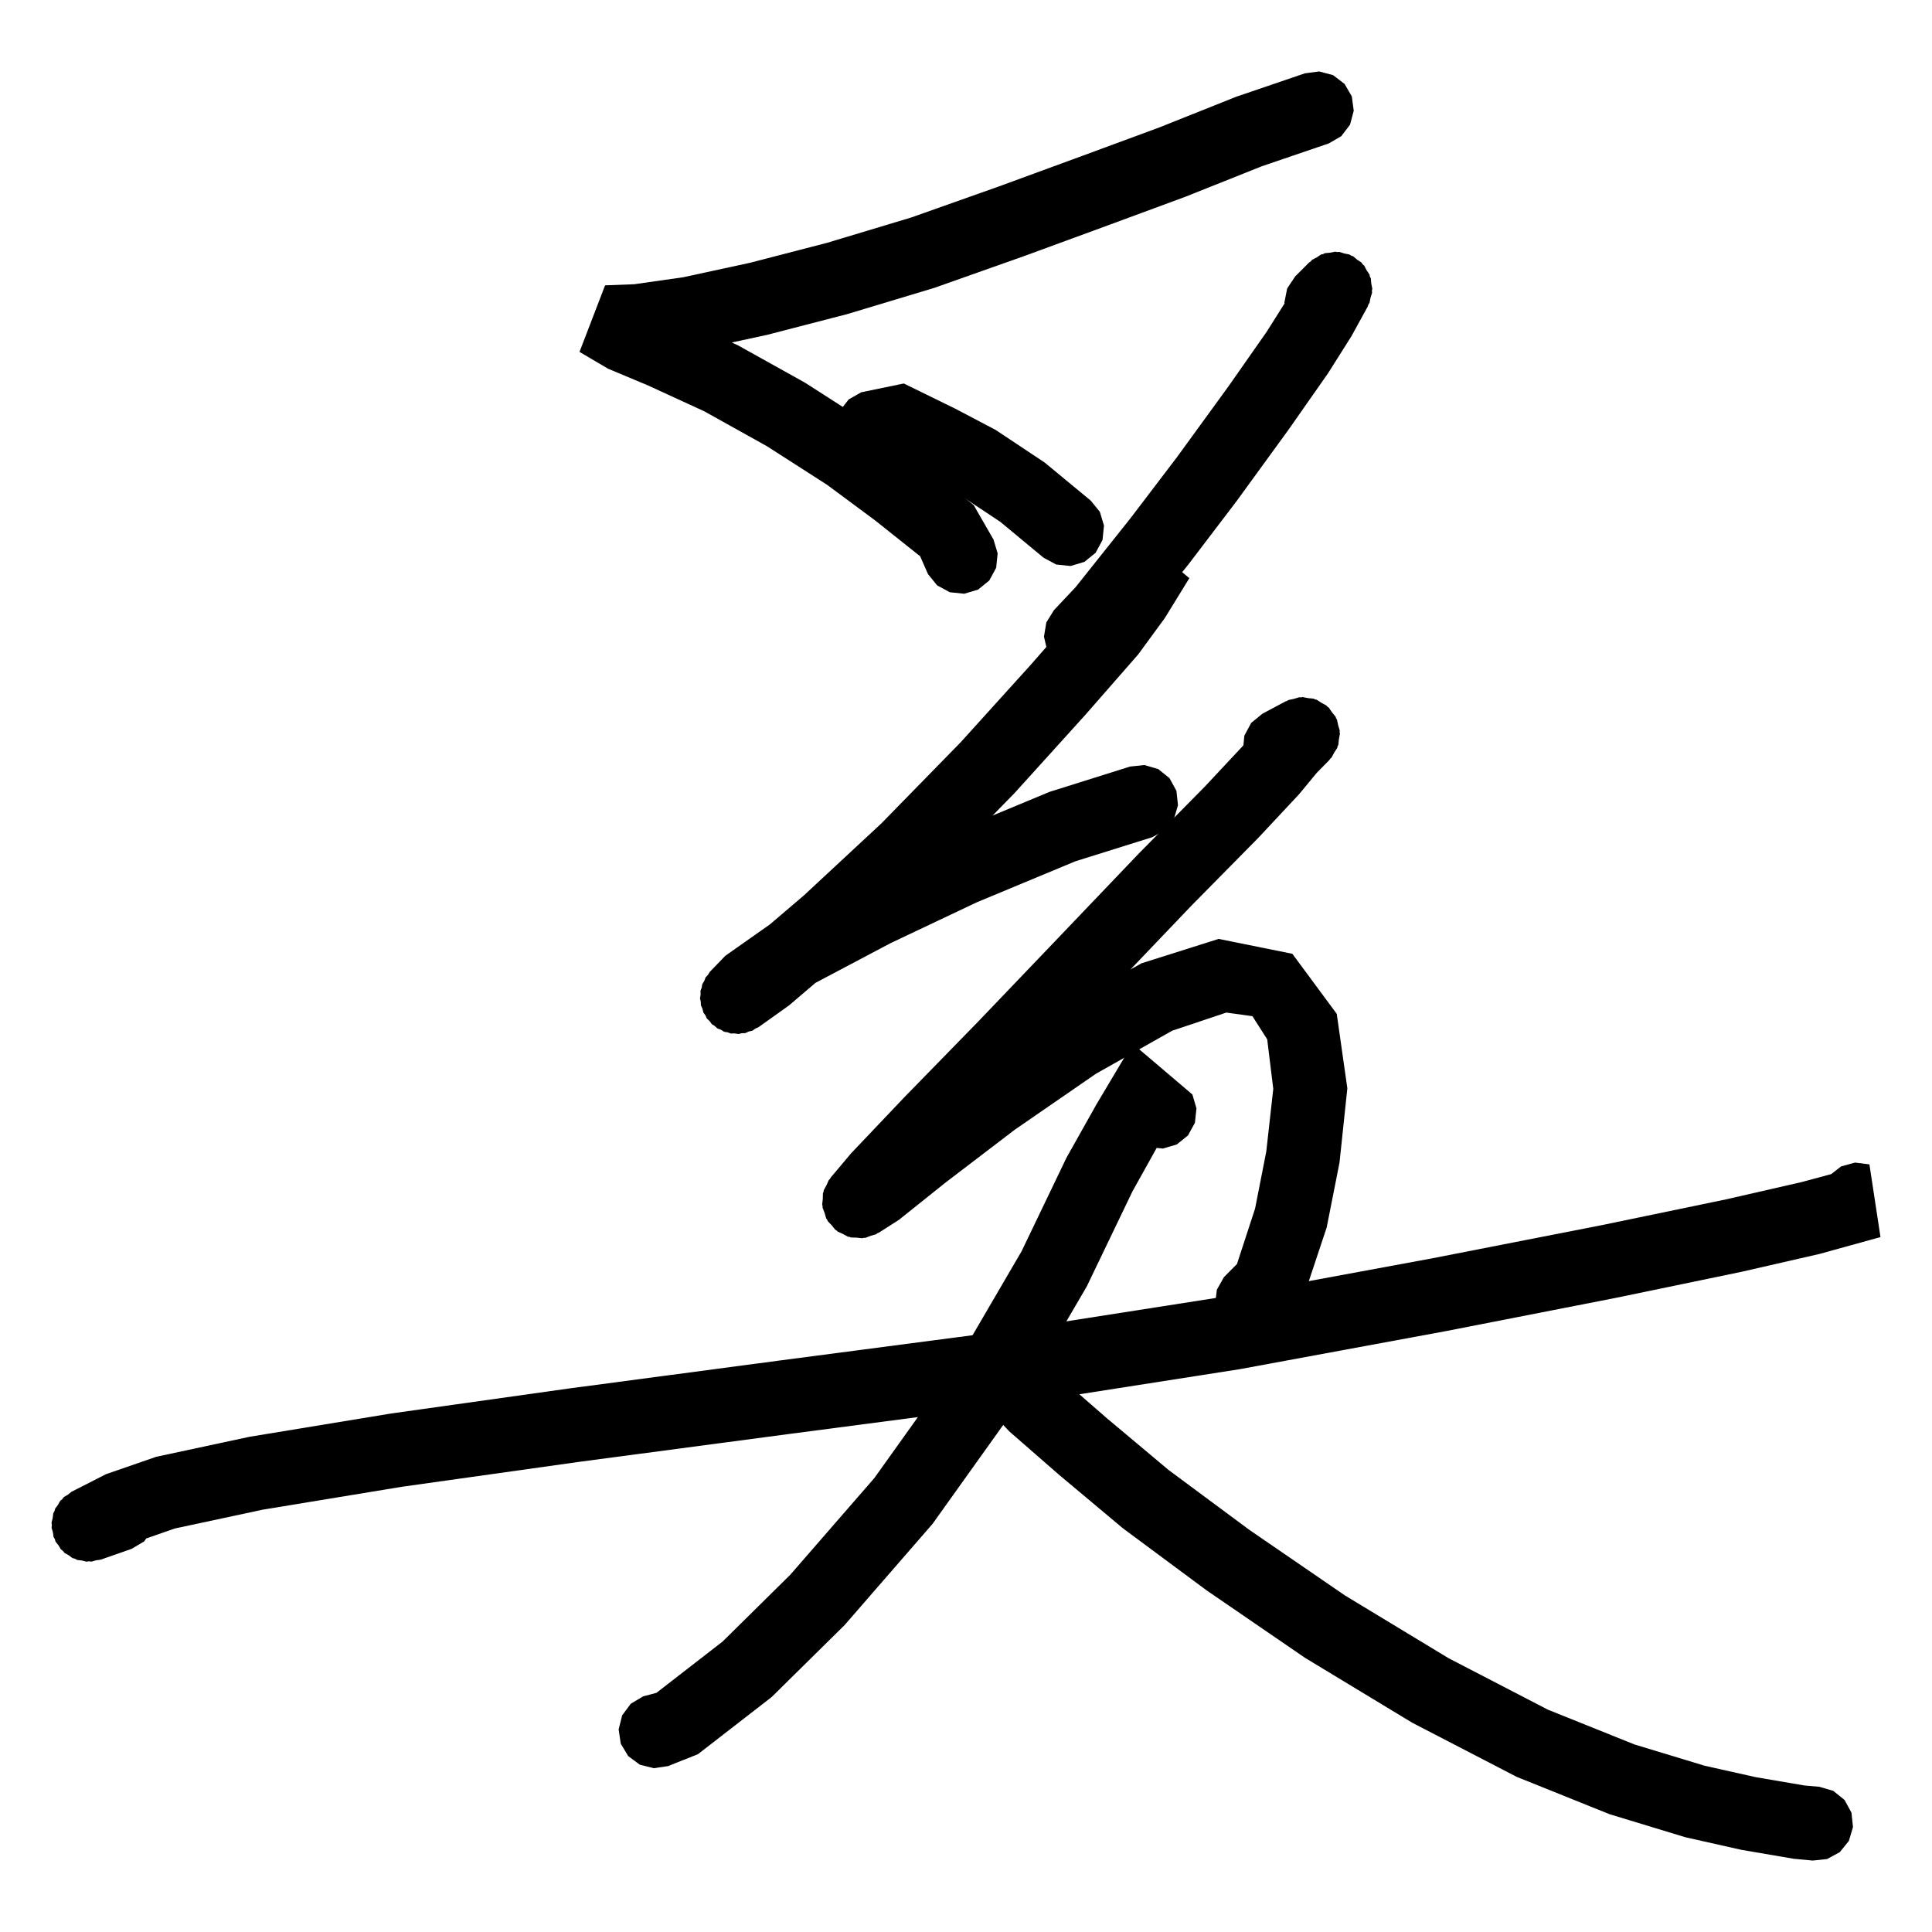
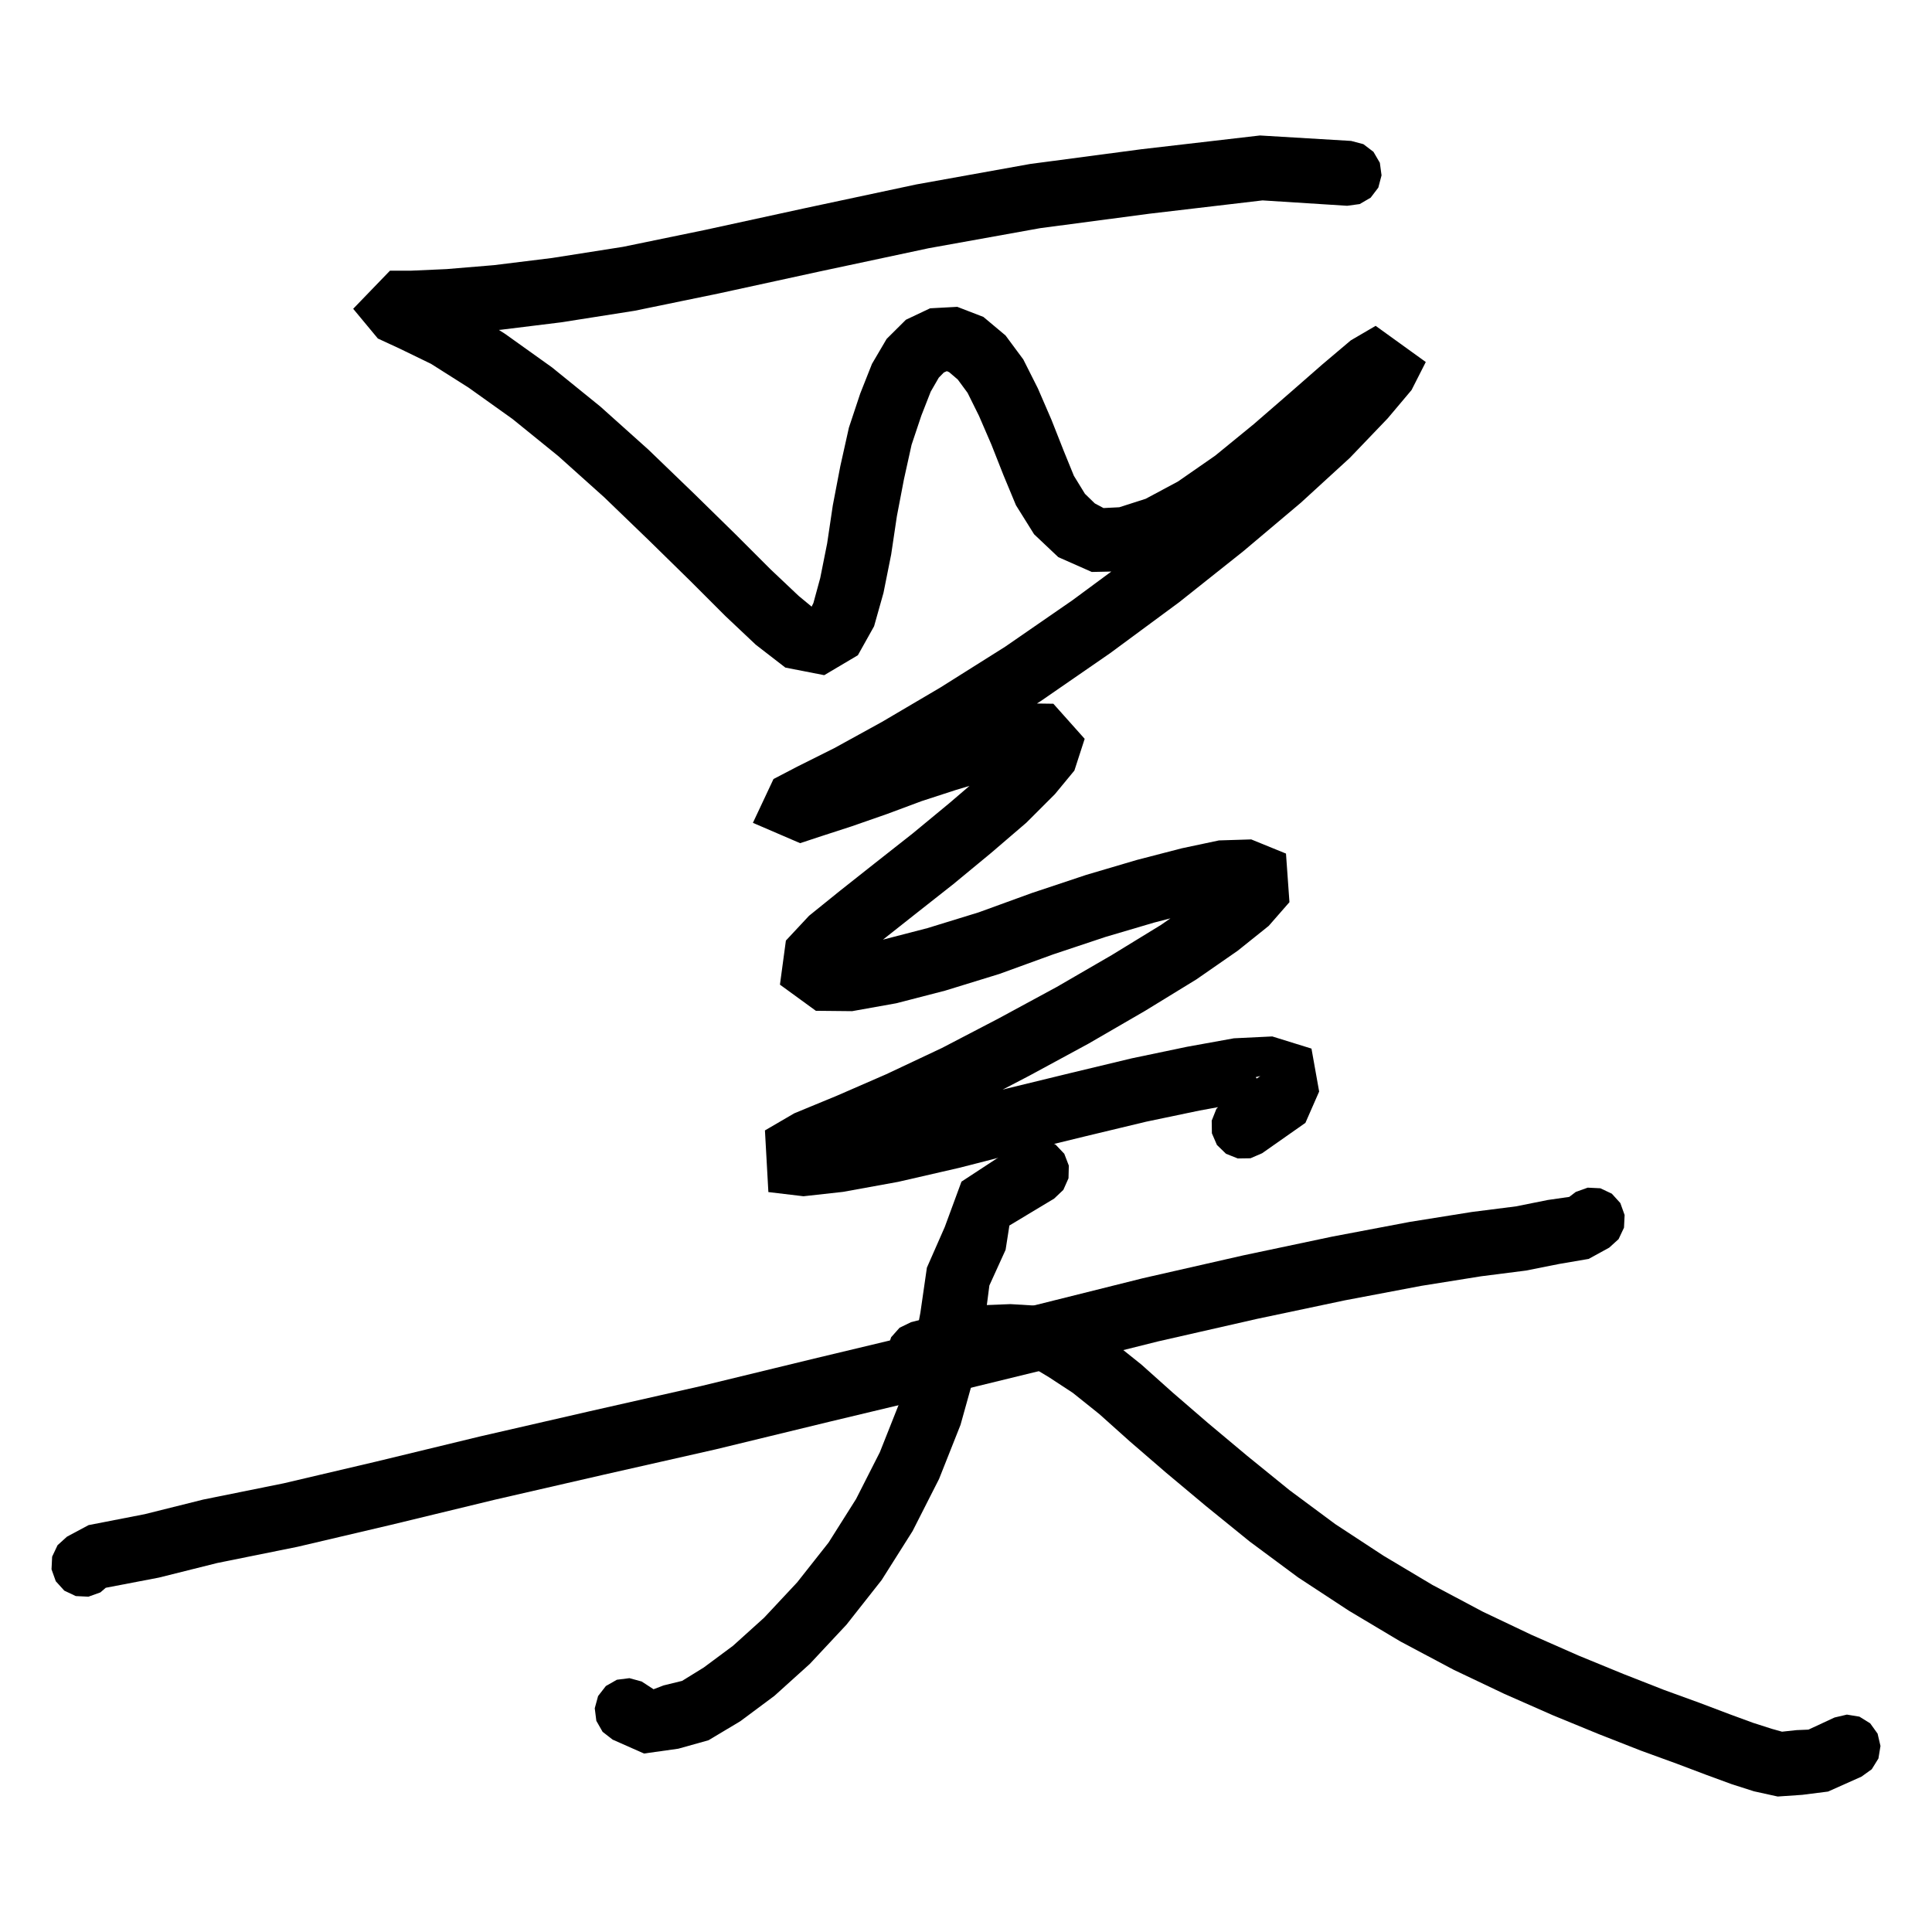
<svg xmlns="http://www.w3.org/2000/svg" viewBox="0 0 300 300" width="300" height="300">
-   <path d="M 202.613 11.389 L 191.935 15.032 L 180.008 19.792 L 168.023 24.214 L 155.137 28.939 L 141.509 33.767 L 128.393 37.715 L 116.407 40.817 L 106.075 43.053 L 98.479 44.137 L 93.957 44.307 L 89.986 54.641 L 94.414 57.251 L 100.624 59.852 L 109.383 63.879 L 119.098 69.293 L 128.419 75.274 L 135.909 80.826 L 142.882 86.38 L 144.106 89.161 L 145.523 90.901 L 147.498 91.966 L 149.73 92.195 L 151.879 91.552 L 153.619 90.136 L 154.685 88.161 L 154.914 85.929 L 154.271 83.78 L 151.188 78.424 L 142.941 71.725 L 134.924 65.79 L 125.005 59.424 L 114.618 53.638 L 105.286 49.338 L 99.147 46.769 L 98.119 46.508 L 95.584 55.693 L 99.677 55.576 L 108.163 54.363 L 119.081 52.003 L 131.504 48.788 L 145.094 44.695 L 159.035 39.76 L 171.993 35.008 L 184.131 30.528 L 195.943 25.812 L 206.324 22.275 L 208.266 21.151 L 209.629 19.369 L 210.207 17.201 L 209.911 14.977 L 208.787 13.035 L 207.005 11.671 L 204.837 11.093 Z" fill="black" fill-rule="nonzero" />
-   <path d="M 137.367 71.824 L 137.933 70.795 L 142.942 73.622 L 148.671 76.612 L 155.326 81.031 L 162.034 86.593 L 164.009 87.659 L 166.241 87.888 L 168.391 87.245 L 170.131 85.829 L 171.197 83.855 L 171.426 81.623 L 170.783 79.473 L 169.367 77.732 L 162.196 71.808 L 154.588 66.75 L 148.256 63.422 L 140.343 59.549 L 133.73 60.913 L 131.78 62.024 L 130.405 63.797 L 129.812 65.961 L 130.093 68.187 L 131.204 70.136 L 132.977 71.512 L 135.141 72.105 Z" fill="black" fill-rule="nonzero" />
-   <path d="M 209.252 51.051 L 211.406 48.897 L 212.653 47.032 L 213.091 44.831 L 212.653 42.63 L 211.406 40.765 L 209.541 39.518 L 207.34 39.08 L 205.139 39.518 L 203.274 40.765 L 201.12 42.918 L 199.873 44.784 L 199.436 46.985 L 199.873 49.185 L 201.12 51.051 L 202.986 52.297 L 205.186 52.735 L 207.387 52.297 Z M 202.298 42.066 L 199.955 46.344 L 196.683 51.526 L 190.745 60.008 L 182.766 70.979 L 175.525 80.493 L 167.026 91.164 L 163.659 94.742 L 162.474 96.647 L 162.107 98.86 L 162.615 101.046 L 163.922 102.87 L 165.826 104.056 L 168.04 104.422 L 170.225 103.914 L 172.05 102.608 L 175.862 98.527 L 184.594 87.566 L 191.998 77.839 L 200.1 66.699 L 206.223 57.95 L 209.843 52.22 L 212.382 47.596 L 213.056 45.456 L 212.861 43.221 L 211.824 41.231 L 210.105 39.789 L 207.965 39.114 L 205.73 39.31 L 203.74 40.347 Z" fill="black" fill-rule="nonzero" />
-   <path d="M 177.901 94.33 L 173.523 86.99 L 171.494 89.315 L 167.863 94.306 L 159.973 103.319 L 149.167 115.264 L 136.843 127.872 L 124.82 139.045 L 115.278 147.184 L 111.113 150.126 L 109.572 151.757 L 108.772 153.853 L 108.835 156.096 L 109.752 158.144 L 111.382 159.685 L 113.479 160.485 L 115.722 160.422 L 117.77 159.506 L 122.507 156.13 L 132.492 147.613 L 144.879 136.1 L 157.538 123.151 L 168.557 110.974 L 176.748 101.608 L 180.871 95.973 L 184.681 89.779 L 176.474 82.918 L 174.345 83.625 L 172.648 85.093 L 171.643 87.099 L 171.481 89.337 L 172.189 91.467 L 173.657 93.163 L 175.663 94.169 Z M 118.667 158.716 L 119.695 157.489 L 126.43 152.721 L 138.264 146.463 L 151.661 140.116 L 166.984 133.74 L 178.909 130.007 L 180.878 128.93 L 182.284 127.182 L 182.915 125.029 L 182.674 122.798 L 181.598 120.83 L 179.85 119.423 L 177.697 118.792 L 175.466 119.033 L 162.982 122.957 L 147.004 129.6 L 133.12 136.176 L 120.545 142.84 L 112.634 148.41 L 110.216 150.915 L 109.045 152.829 L 108.696 155.046 L 109.221 157.227 L 110.541 159.041 L 112.455 160.212 L 114.671 160.562 L 116.853 160.037 Z" fill="black" fill-rule="nonzero" />
-   <path d="M 201.431 120.979 L 205.021 119.064 L 206.756 117.643 L 207.816 115.665 L 208.038 113.432 L 207.389 111.284 L 205.967 109.548 L 203.989 108.489 L 201.756 108.267 L 199.608 108.916 L 196.019 110.831 L 194.283 112.253 L 193.224 114.23 L 193.002 116.463 L 193.651 118.611 L 195.073 120.347 L 197.051 121.406 L 199.283 121.628 Z M 198.204 109.969 L 195.859 112.376 L 193.155 115.651 L 187.124 122.103 L 176.791 132.579 L 164.559 145.386 L 151.944 158.575 L 140.456 170.351 L 132.173 179.07 L 128.991 182.849 L 127.911 184.816 L 127.666 187.046 L 128.292 189.201 L 129.696 190.951 L 131.662 192.031 L 133.893 192.277 L 136.047 191.65 L 137.798 190.247 L 140.647 186.846 L 148.732 178.336 L 160.218 166.564 L 172.873 153.333 L 185.05 140.583 L 195.394 130.095 L 201.71 123.338 L 204.463 120.008 L 206.425 118.012 L 207.651 116.132 L 208.065 113.927 L 207.603 111.731 L 206.336 109.88 L 204.457 108.654 L 202.251 108.24 L 200.056 108.702 Z M 136.465 191.41 L 139.584 189.417 L 146.832 183.621 L 157.583 175.414 L 170.192 166.723 L 182.013 160.049 L 190.418 157.233 L 194.478 157.794 L 196.771 161.387 L 197.713 169.071 L 196.628 178.803 L 194.888 187.666 L 192.078 196.273 L 190.051 198.313 L 188.952 200.268 L 188.684 202.496 L 189.289 204.657 L 190.675 206.421 L 192.631 207.521 L 194.859 207.789 L 197.019 207.183 L 198.784 205.797 L 202.5 201.136 L 206.008 190.599 L 208.001 180.509 L 209.214 168.99 L 207.571 157.434 L 200.675 148.105 L 189.228 145.794 L 177.244 149.583 L 164.081 156.98 L 150.845 166.093 L 139.771 174.542 L 132.662 180.232 L 130.324 181.686 L 128.697 183.231 L 127.785 185.281 L 127.727 187.524 L 128.532 189.619 L 130.078 191.246 L 132.128 192.157 L 134.371 192.215 Z" fill="black" fill-rule="nonzero" />
-   <path d="M 16.628 229.651 L 11.842 231.327 L 9.909 232.467 L 8.56 234.26 L 8 236.432 L 8.314 238.654 L 9.454 240.586 L 11.247 241.936 L 13.419 242.496 L 15.641 242.182 L 20.427 240.507 L 22.36 239.367 L 23.709 237.574 L 24.269 235.401 L 23.955 233.179 L 22.815 231.247 L 21.022 229.898 L 18.85 229.338 Z M 16.373 241.868 L 20.88 239.527 L 27.146 237.344 L 40.819 234.417 L 62.462 230.858 L 89.948 226.993 L 122.373 222.689 L 157.473 218.085 L 192.509 212.606 L 224.493 206.7 L 250.972 201.519 L 270.436 197.482 L 282.524 194.714 L 292 192.093 L 290.283 180.805 L 288.057 180.525 L 285.893 181.117 L 284.12 182.493 L 283.009 184.442 L 282.729 186.668 L 283.321 188.832 L 284.697 190.605 L 286.646 191.716 L 287.801 181.386 L 279.759 183.551 L 268.013 186.239 L 248.71 190.243 L 222.35 195.4 L 190.583 201.267 L 155.837 206.701 L 120.869 211.286 L 88.394 215.597 L 60.743 219.486 L 38.737 223.106 L 24.268 226.209 L 16.462 228.908 L 11.11 231.641 L 9.354 233.037 L 8.265 234.999 L 8.011 237.228 L 8.628 239.385 L 10.024 241.142 L 11.986 242.23 L 14.216 242.485 Z" fill="black" fill-rule="nonzero" />
-   <path d="M 185.153 169.952 L 175.87 162.059 L 170.226 171.539 L 165.602 179.774 L 158.625 194.307 L 148.386 211.846 L 135.764 229.517 L 122.719 244.519 L 112.219 254.887 L 101.933 262.862 L 99.872 263.406 L 97.947 264.558 L 96.609 266.36 L 96.063 268.536 L 96.391 270.755 L 97.543 272.681 L 99.344 274.018 L 101.521 274.565 L 103.74 274.237 L 108.379 272.387 L 119.823 263.515 L 131.147 252.345 L 144.809 236.621 L 158.032 218.109 L 168.756 199.752 L 175.85 184.994 L 180.702 176.286 L 178.984 173.131 L 174.965 175.289 L 176.374 177.035 L 178.344 178.109 L 180.575 178.348 L 182.727 177.714 L 184.474 176.305 L 185.548 174.336 L 185.786 172.105 Z" fill="black" fill-rule="nonzero" />
-   <path d="M 152.193 217.497 L 156.739 222.28 L 164.41 228.973 L 174.359 237.309 L 187.351 246.944 L 202.648 257.431 L 219.31 267.516 L 235.504 275.905 L 249.913 281.702 L 261.695 285.285 L 270.404 287.241 L 278.514 288.627 L 281.483 288.907 L 283.714 288.67 L 285.685 287.597 L 287.095 285.852 L 287.73 283.7 L 287.494 281.469 L 286.421 279.498 L 284.676 278.088 L 282.524 277.453 L 280.228 277.254 L 272.64 275.959 L 264.693 274.182 L 253.789 270.874 L 240.343 265.471 L 224.948 257.492 L 208.874 247.761 L 194.018 237.572 L 181.452 228.255 L 171.873 220.222 L 164.612 213.896 L 160.542 209.587 L 158.711 208.29 L 156.523 207.793 L 154.312 208.171 L 152.413 209.367 L 151.116 211.198 L 150.619 213.386 L 150.998 215.598 Z" fill="black" fill-rule="nonzero" />
+   <path d="M 209.801 21.882 L 195.644 21.037 L 177.252 23.171 L 159.964 25.46 L 142.263 28.643 L 125.042 32.315 L 109.437 35.712 L 96.727 38.33 L 85.717 40.061 L 76.703 41.172 L 69.337 41.786 L 63.861 42.029 L 60.55 42.036 L 54.842 47.949 L 58.674 52.565 L 62.082 54.143 L 66.934 56.499 L 72.767 60.194 L 79.587 65.063 L 86.678 70.811 L 93.823 77.218 L 100.796 83.943 L 107.189 90.21 L 112.632 95.653 L 117.362 100.116 L 121.949 103.662 L 127.986 104.839 L 133.209 101.747 L 135.727 97.247 L 137.188 92.058 L 138.38 86.102 L 139.265 80.164 L 140.366 74.418 L 141.551 69.061 L 143.067 64.53 L 144.519 60.819 L 145.772 58.647 L 146.557 57.844 L 147.082 57.607 L 146.893 57.582 L 147.374 57.78 L 148.723 58.933 L 150.246 61.003 L 152.01 64.561 L 153.94 69.026 L 155.812 73.771 L 157.757 78.453 L 160.575 82.963 L 164.329 86.511 L 169.533 88.814 L 175.651 88.686 L 181.884 86.723 L 188.207 83.359 L 194.771 78.809 L 201.148 73.607 L 206.883 68.637 L 211.905 64.243 L 215.781 60.941 L 217.466 59.92 L 211.443 54.555 L 211.134 54.486 L 208.03 58.159 L 202.576 63.858 L 195.334 70.484 L 186.648 77.805 L 176.95 85.515 L 166.503 93.225 L 156.074 100.427 L 146.023 106.754 L 136.953 112.096 L 129.542 116.173 L 123.823 119.031 L 120.108 120.968 L 116.91 127.771 L 124.246 130.927 L 127.55 129.836 L 132.252 128.31 L 137.766 126.387 L 143.133 124.389 L 148.396 122.676 L 153.346 121.191 L 157.649 119.962 L 160.575 119.203 L 161.45 119.142 L 158.35 115.205 L 158.436 114.056 L 156.419 116.442 L 152.542 120.322 L 147.42 124.708 L 141.706 129.429 L 135.828 134.055 L 130.391 138.355 L 125.634 142.196 L 122.033 146.051 L 121.109 152.896 L 126.686 156.956 L 132.316 157.013 L 139.165 155.789 L 146.757 153.827 L 155.17 151.238 L 163.538 148.196 L 171.706 145.473 L 179.227 143.254 L 185.852 141.537 L 190.652 140.495 L 193.453 140.398 L 192.34 139.458 L 191.549 134.937 L 190.233 136.292 L 186.215 139.5 L 180.294 143.609 L 172.649 148.293 L 164.072 153.265 L 155.101 158.124 L 146.282 162.721 L 137.62 166.804 L 129.926 170.154 L 123.335 172.874 L 118.78 175.531 L 119.313 185.104 L 124.763 185.754 L 130.899 185.074 L 139.472 183.516 L 148.963 181.336 L 158.818 178.81 L 168.606 176.426 L 177.976 174.176 L 186.28 172.441 L 192.86 171.238 L 197.239 171.022 L 196.695 170.141 L 194.999 167.253 L 195.705 167.091 L 190.252 170.77 L 188.881 172.182 L 188.154 174.012 L 188.183 175.98 L 188.963 177.787 L 190.375 179.158 L 192.205 179.885 L 194.173 179.856 L 195.98 179.076 L 202.704 174.358 L 204.837 169.493 L 203.645 162.826 L 197.559 160.938 L 191.609 161.226 L 184.333 162.541 L 175.758 164.333 L 166.234 166.619 L 156.371 169.021 L 146.576 171.533 L 137.425 173.636 L 129.371 175.101 L 124.17 175.681 L 123.826 176.079 L 125.114 183.385 L 127.614 182.011 L 133.871 179.44 L 141.796 175.989 L 150.769 171.758 L 159.836 167.034 L 169.004 162.067 L 177.81 156.962 L 185.784 152.074 L 192.207 147.617 L 197.006 143.771 L 200.225 140.088 L 199.687 132.543 L 194.291 130.344 L 189.282 130.499 L 183.501 131.725 L 176.522 133.534 L 168.675 135.85 L 160.217 138.669 L 151.958 141.673 L 143.996 144.123 L 136.976 145.94 L 131.229 146.983 L 128.545 147.04 L 130.344 148.833 L 130.428 151.647 L 132.369 149.708 L 136.681 146.243 L 142.077 141.977 L 148.039 137.282 L 153.914 132.43 L 159.373 127.747 L 163.808 123.313 L 166.831 119.653 L 168.428 114.725 L 163.564 109.276 L 159.149 109.215 L 155.021 110.22 L 150.506 111.51 L 145.38 113.048 L 139.81 114.862 L 134.344 116.895 L 129.026 118.751 L 124.406 120.248 L 121.664 121.173 L 126.481 124.58 L 125.299 129.62 L 128.385 128.03 L 134.255 125.094 L 141.959 120.857 L 151.28 115.366 L 161.635 108.845 L 172.367 101.435 L 183.082 93.527 L 193.034 85.617 L 201.983 78.074 L 209.605 71.096 L 215.487 64.955 L 219.185 60.566 L 221.395 56.214 L 213.609 50.597 L 209.751 52.852 L 205.313 56.604 L 200.258 61.027 L 194.657 65.883 L 188.691 70.757 L 182.909 74.772 L 177.896 77.455 L 173.8 78.767 L 171.353 78.89 L 170.007 78.171 L 168.47 76.68 L 166.753 73.884 L 165.171 70.001 L 163.265 65.172 L 161.164 60.316 L 158.897 55.812 L 156.137 52.089 L 152.7 49.211 L 148.646 47.646 L 144.427 47.873 L 140.669 49.651 L 137.675 52.627 L 135.401 56.5 L 133.578 61.103 L 131.819 66.397 L 130.485 72.377 L 129.318 78.471 L 128.44 84.374 L 127.365 89.754 L 126.306 93.635 L 125.549 95.181 L 126.489 94.861 L 126.732 94.778 L 124.014 92.53 L 119.674 88.427 L 114.285 83.037 L 107.829 76.708 L 100.694 69.829 L 93.228 63.136 L 85.708 57.043 L 78.419 51.836 L 71.908 47.721 L 66.431 45.038 L 63.289 43.593 L 64.854 46.697 L 61.161 52.107 L 64.149 52.114 L 70.009 51.853 L 77.759 51.207 L 87.135 50.051 L 98.546 48.255 L 111.533 45.582 L 127.166 42.178 L 144.207 38.544 L 161.523 35.428 L 178.497 33.183 L 196.046 31.118 L 209.181 31.953 L 211.132 31.688 L 212.833 30.697 L 214.025 29.131 L 214.526 27.227 L 214.262 25.277 L 213.271 23.576 L 211.704 22.384 Z" fill="black" fill-rule="nonzero" />
+   <path d="M 15.585 247.269 L 16.422 246.549 L 24.666 244.97 L 33.734 242.703 L 46.192 240.187 L 60.767 236.765 L 76.877 232.864 L 93.845 228.967 L 111.133 225.055 L 128.798 220.765 L 146.184 216.608 L 163.214 212.445 L 179.804 208.297 L 195.207 204.791 L 208.848 201.912 L 220.697 199.667 L 229.997 198.179 L 236.982 197.289 L 242.138 196.261 L 246.685 195.484 L 249.875 193.735 L 251.333 192.412 L 252.174 190.632 L 252.27 188.666 L 251.606 186.813 L 250.283 185.355 L 248.503 184.515 L 246.537 184.419 L 244.684 185.083 L 243.676 185.853 L 240.329 186.335 L 235.408 187.323 L 228.538 188.196 L 218.943 189.731 L 206.86 192.021 L 193.041 194.937 L 177.457 198.484 L 160.793 202.65 L 143.813 206.801 L 126.434 210.957 L 108.828 215.232 L 91.603 219.13 L 74.562 223.043 L 58.425 226.951 L 44.028 230.332 L 31.546 232.854 L 22.475 235.121 L 13.757 236.818 L 10.394 238.617 L 8.936 239.94 L 8.096 241.719 L 8 243.685 L 8.664 245.538 L 9.987 246.996 L 11.766 247.837 L 13.732 247.933 Z" fill="black" fill-rule="nonzero" />
+   <path d="M 158.302 177.586 L 149.297 183.483 L 146.698 190.538 L 143.927 196.84 L 142.918 203.828 L 141.599 210.801 L 139.59 218.021 L 136.622 225.499 L 132.928 232.768 L 128.66 239.528 L 123.785 245.706 L 118.653 251.195 L 113.824 255.553 L 109.284 258.926 L 105.917 261.006 L 103.044 261.71 L 101.483 262.305 L 99.641 261.104 L 97.742 260.584 L 95.789 260.83 L 94.079 261.805 L 92.872 263.36 L 92.353 265.258 L 92.599 267.211 L 93.574 268.921 L 95.129 270.128 L 100.004 272.286 L 105.329 271.537 L 110.014 270.226 L 114.961 267.267 L 120.245 263.335 L 125.745 258.372 L 131.446 252.272 L 136.9 245.35 L 141.702 237.75 L 145.817 229.652 L 149.147 221.258 L 151.421 213.112 L 152.873 205.472 L 153.628 199.612 L 156.148 194.073 L 156.739 190.296 L 163.69 186.116 L 165.117 184.761 L 165.917 182.962 L 165.967 180.995 L 165.261 179.157 L 163.905 177.73 L 162.107 176.93 L 160.139 176.88 Z" fill="black" fill-rule="nonzero" />
+   <path d="M 144.005 215.074 L 153.318 212.632 L 156.774 212.592 L 160.99 212.714 L 162.956 213.902 L 166.583 216.28 L 170.704 219.58 L 175.428 223.809 L 181.033 228.649 L 187.264 233.863 L 194.057 239.373 L 201.567 244.939 L 209.46 250.116 L 217.47 254.896 L 225.737 259.288 L 233.589 263.022 L 241.146 266.352 L 248.296 269.289 L 254.814 271.845 L 260.391 273.874 L 265.041 275.633 L 268.936 277.06 L 272.36 278.154 L 276.042 278.963 L 279.86 278.701 L 283.862 278.193 L 289.046 275.877 L 290.644 274.729 L 291.682 273.056 L 292 271.113 L 291.551 269.197 L 290.402 267.598 L 288.729 266.561 L 286.787 266.243 L 284.871 266.692 L 280.817 268.574 L 278.94 268.654 L 276.713 268.896 L 275.104 268.445 L 272.23 267.524 L 268.568 266.18 L 263.896 264.412 L 258.389 262.41 L 252.058 259.927 L 245.101 257.07 L 237.793 253.85 L 230.278 250.278 L 222.423 246.106 L 214.813 241.564 L 207.339 236.664 L 200.237 231.397 L 193.678 226.075 L 187.565 220.959 L 182.085 216.227 L 177.236 211.89 L 172.539 208.136 L 168.104 205.224 L 163.269 202.885 L 156.904 202.503 L 151.459 202.715 L 141.458 205.311 L 139.687 206.17 L 138.379 207.641 L 137.734 209.501 L 137.85 211.466 L 138.709 213.237 L 140.18 214.545 L 142.04 215.19 Z" fill="black" fill-rule="nonzero" />
</svg>
